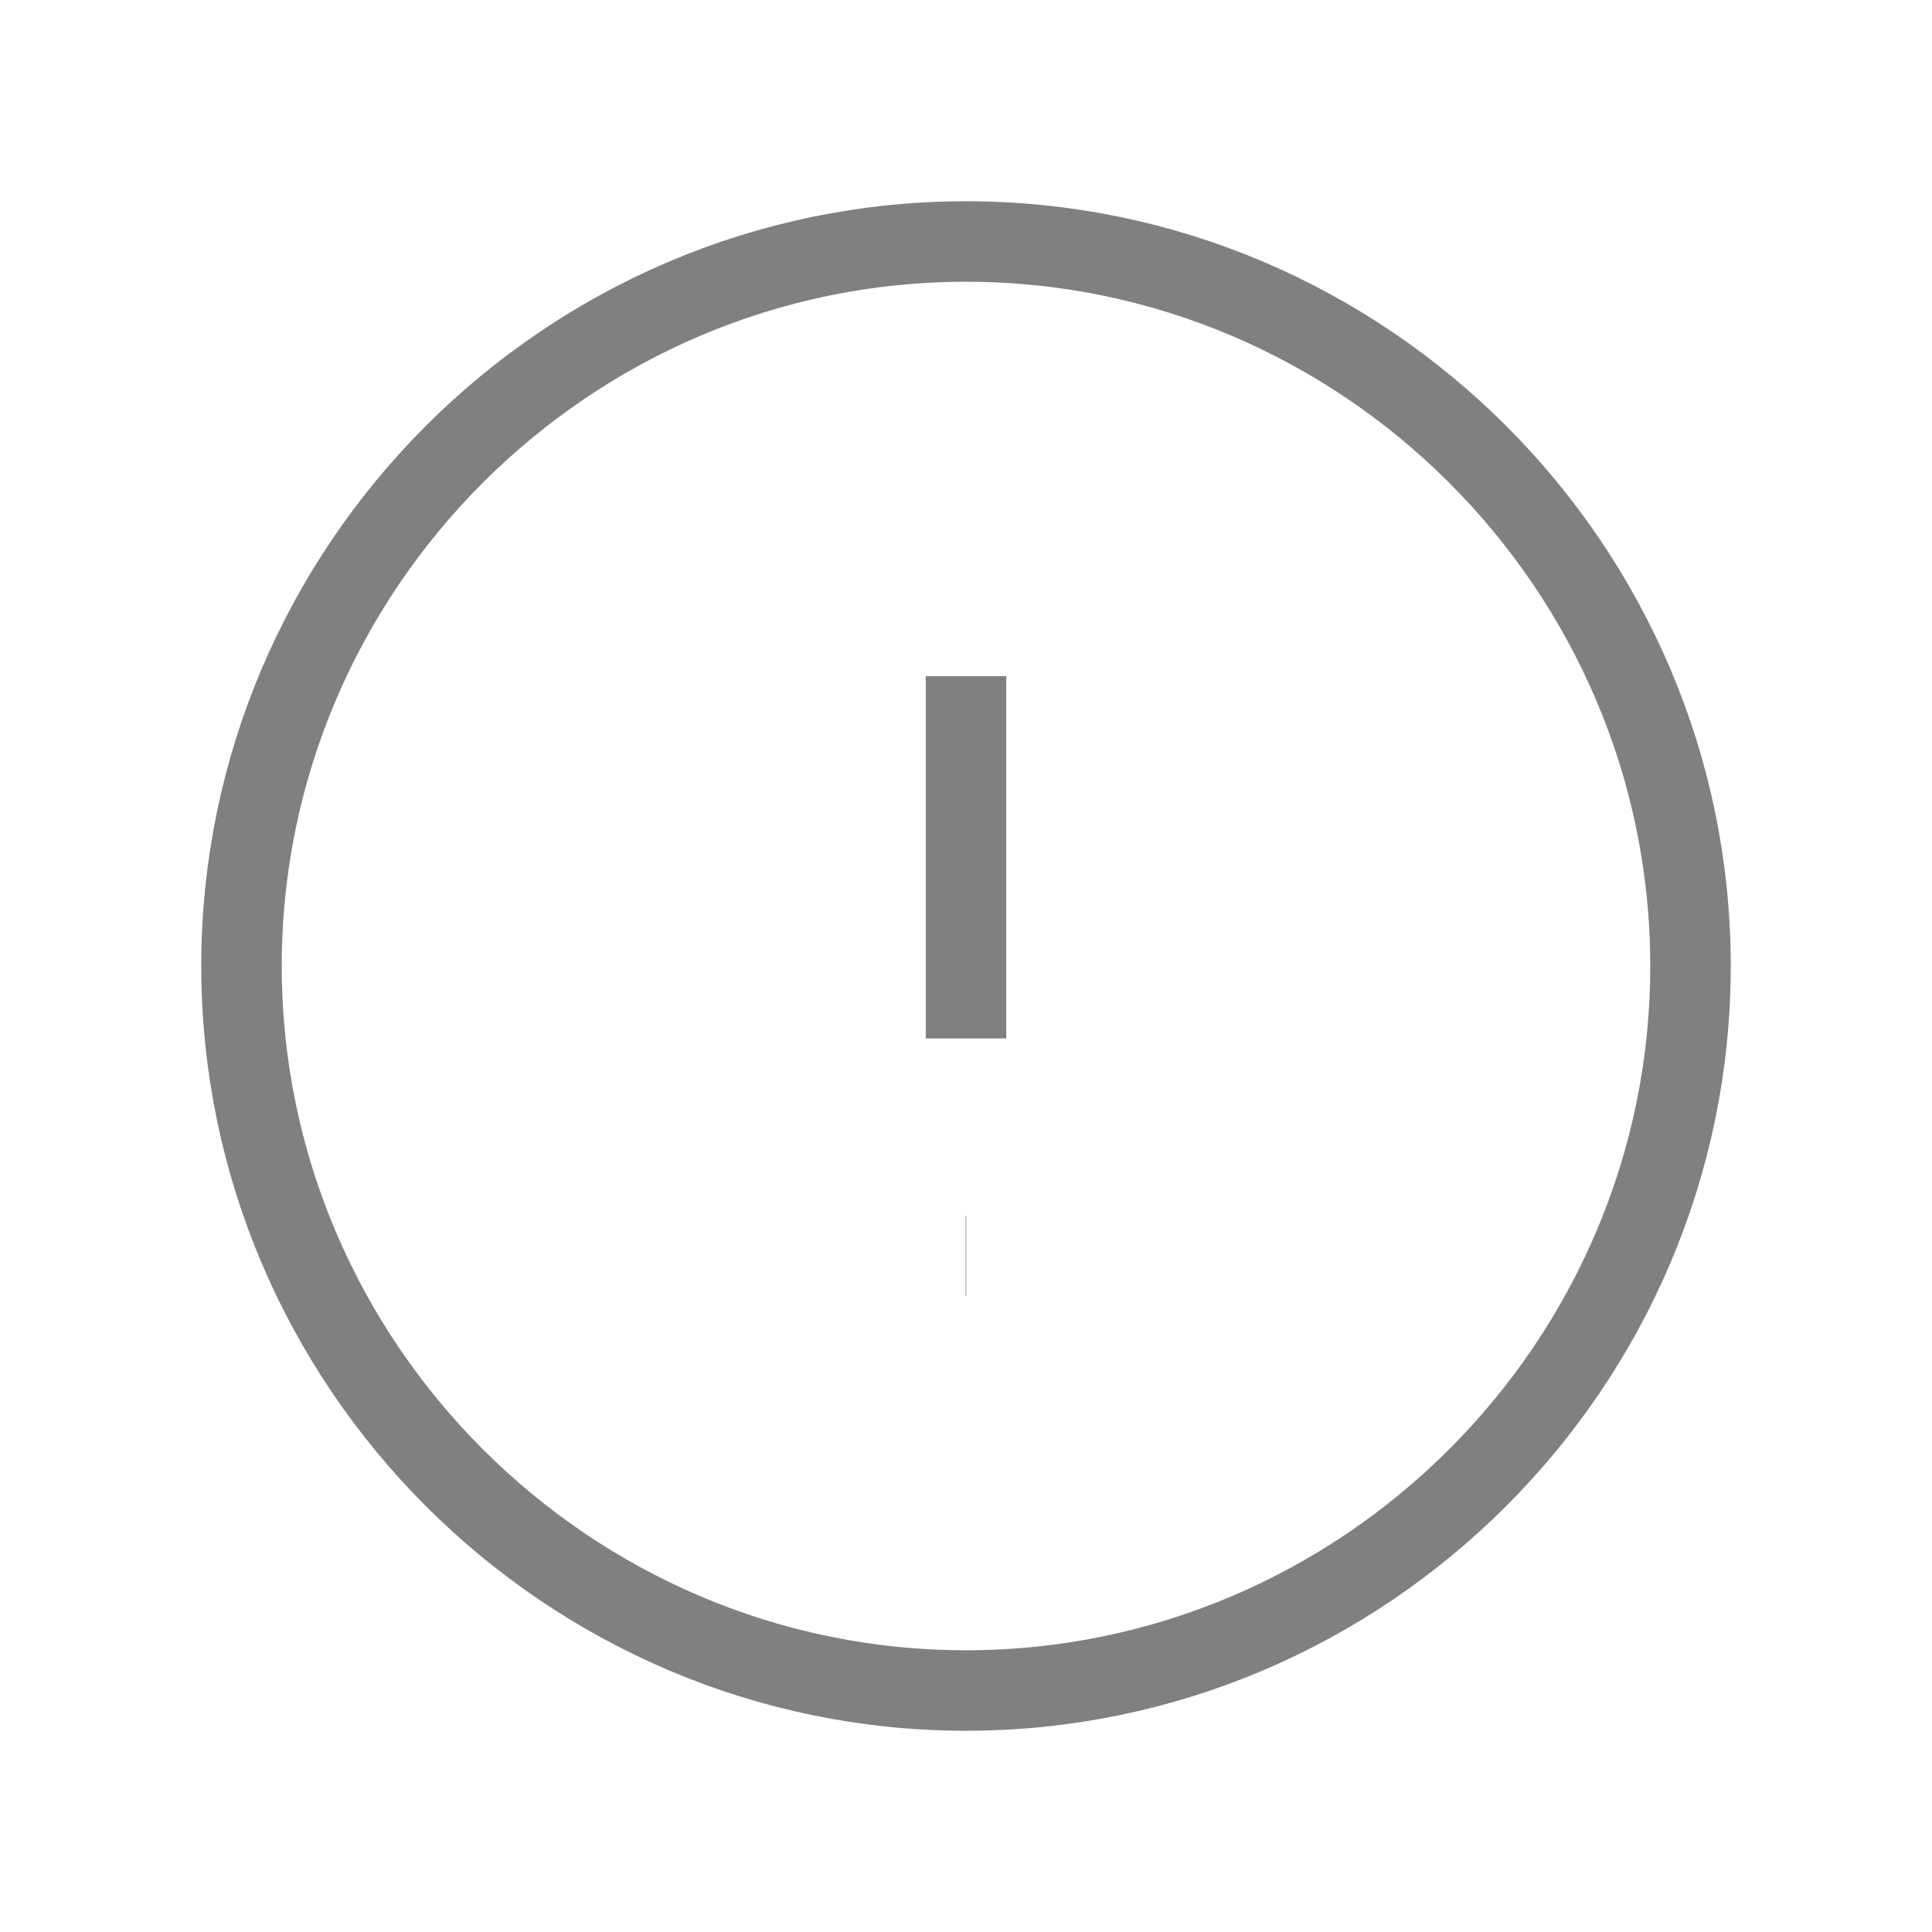
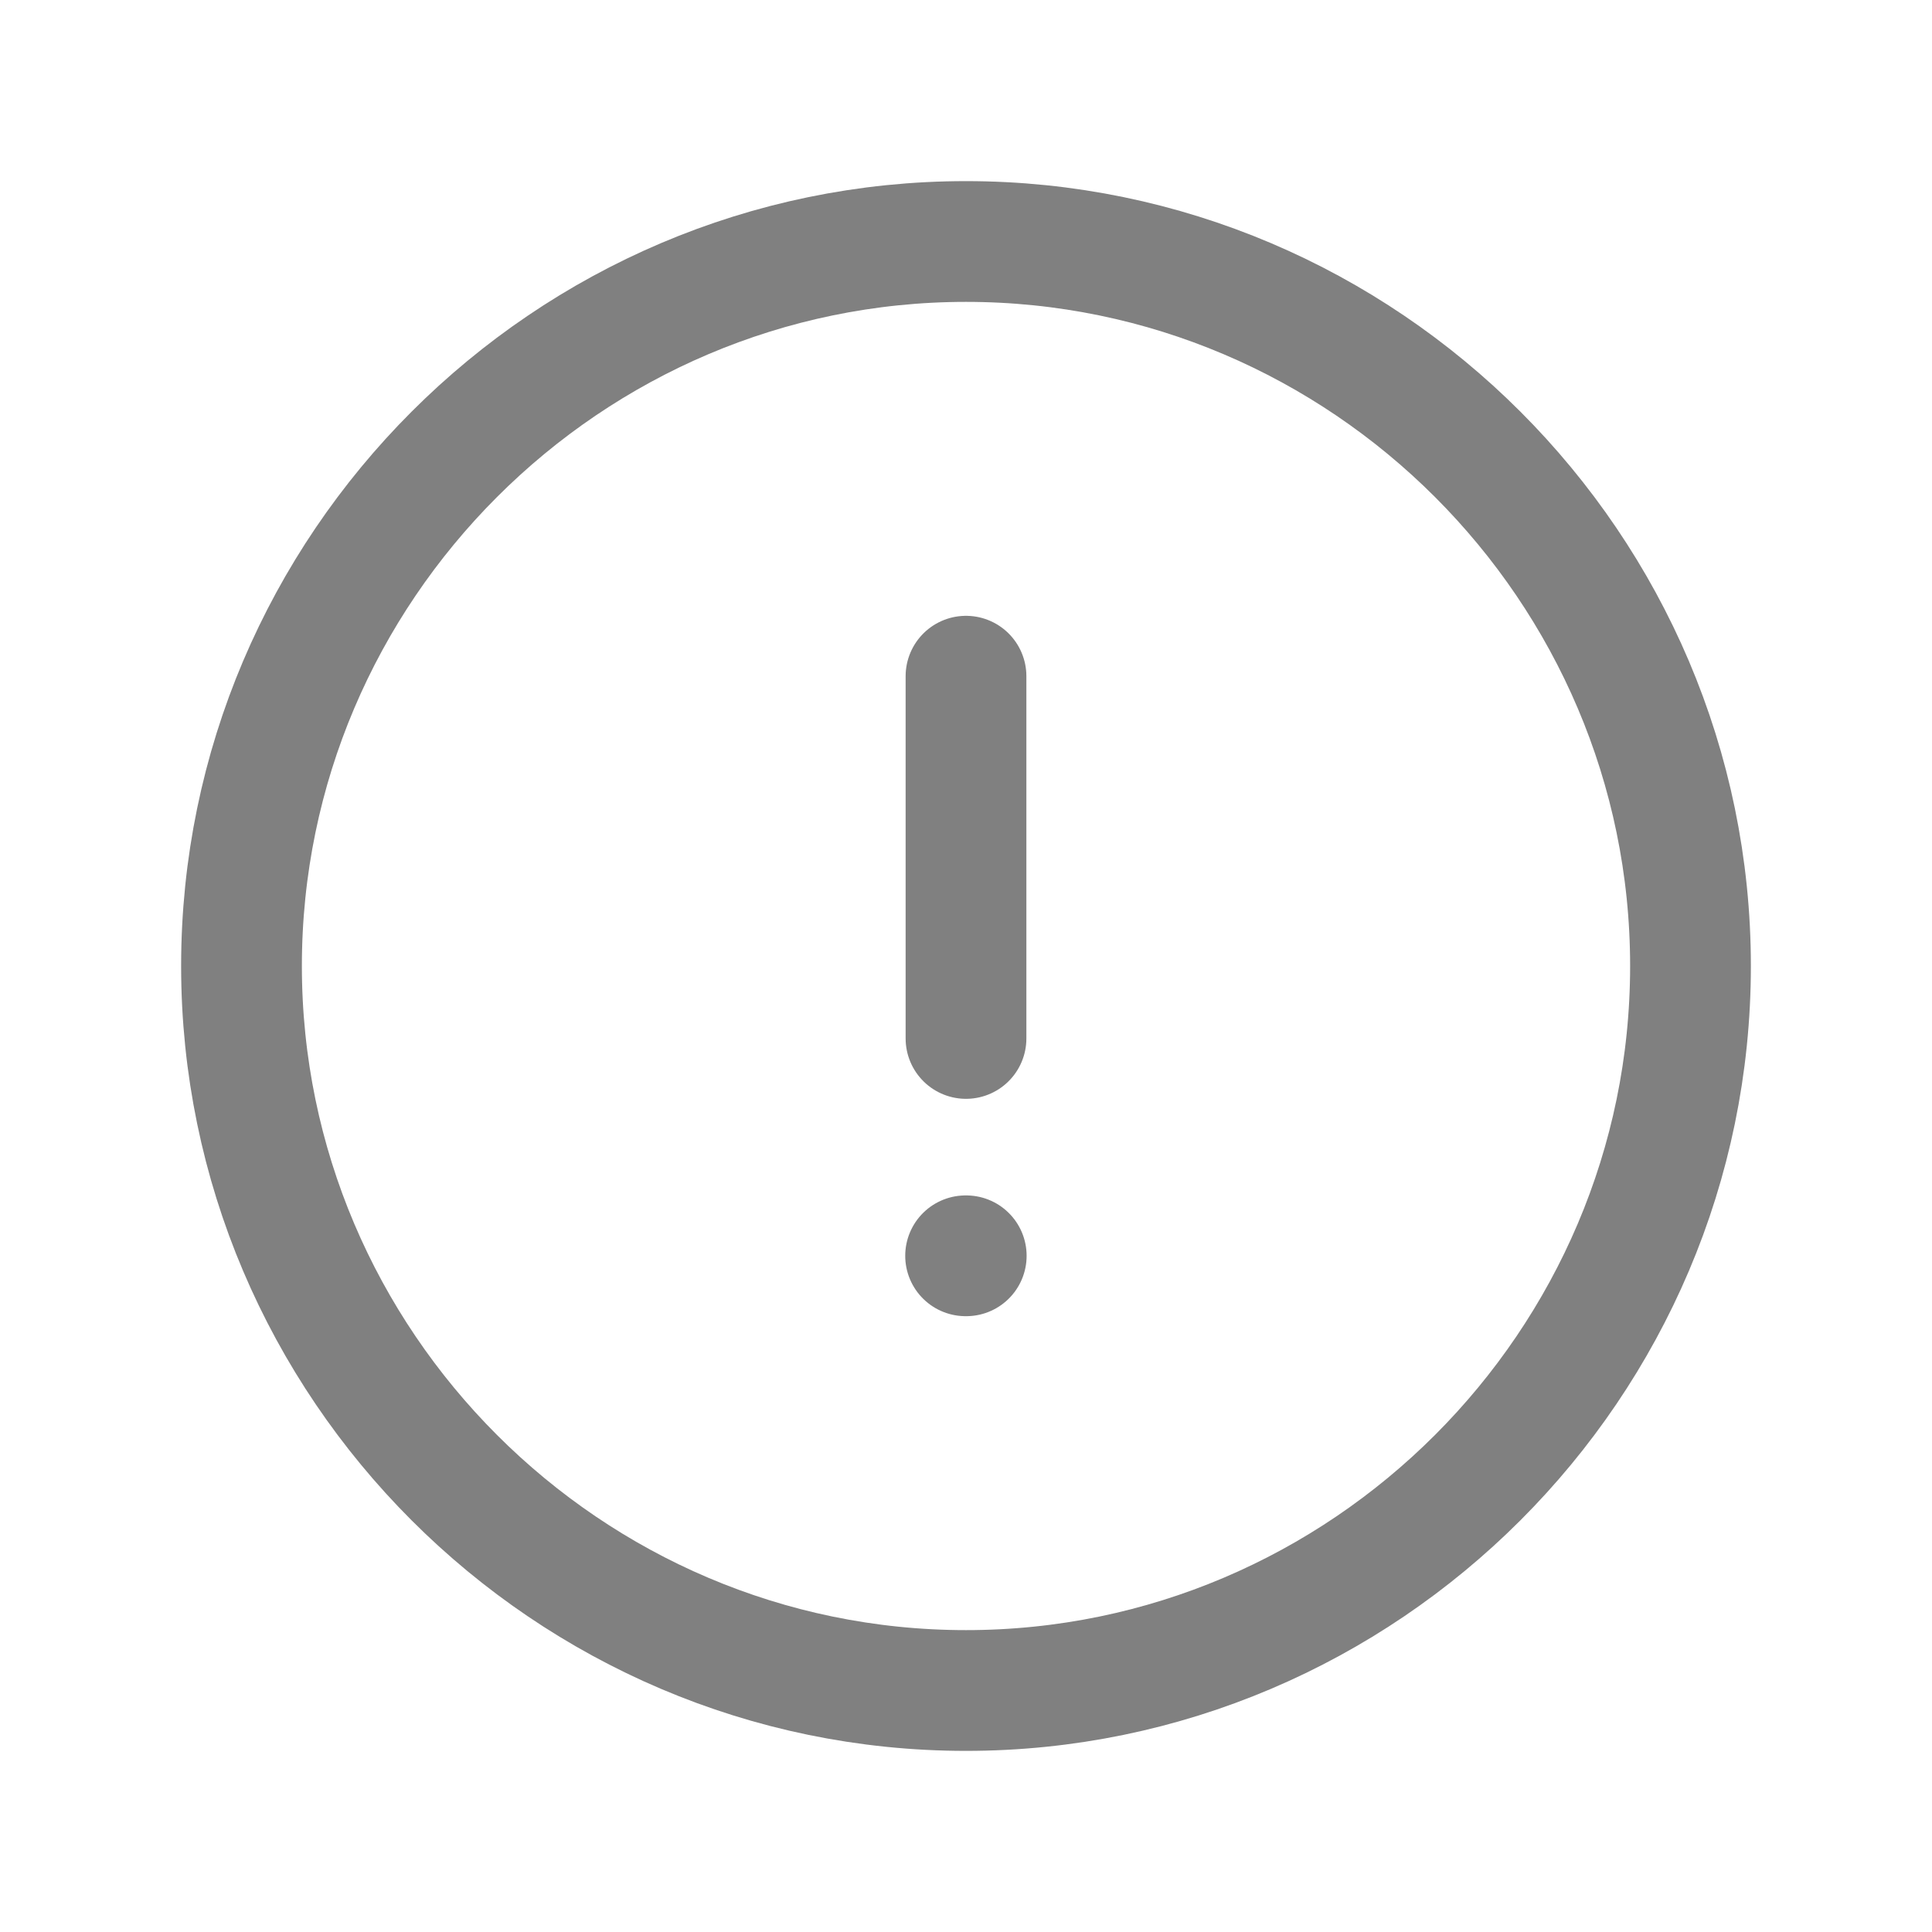
<svg xmlns="http://www.w3.org/2000/svg" width="24" height="24" viewBox="0 0 24 24" fill="none">
-   <path d="M12 8.4V12.9M11.995 15.6H12.003M21 12C21 7.05 16.95 3 12 3C7.05 3 3 7.05 3 12C3 16.95 7.05 21 12 21C16.95 21 21 16.95 21 12Z" stroke="#808080" strokeWidth="1.5" strokeLinecap="round" strokeLinejoin="round" />
+   <path d="M12 8.4V12.9M11.995 15.6H12.003M21 12C21 7.05 16.95 3 12 3C7.05 3 3 7.05 3 12C3 16.95 7.05 21 12 21C16.95 21 21 16.95 21 12Z" stroke="#808080" stroke-width="1.5" stroke-linecap="round" stroke-linejoin="round" />
</svg>
